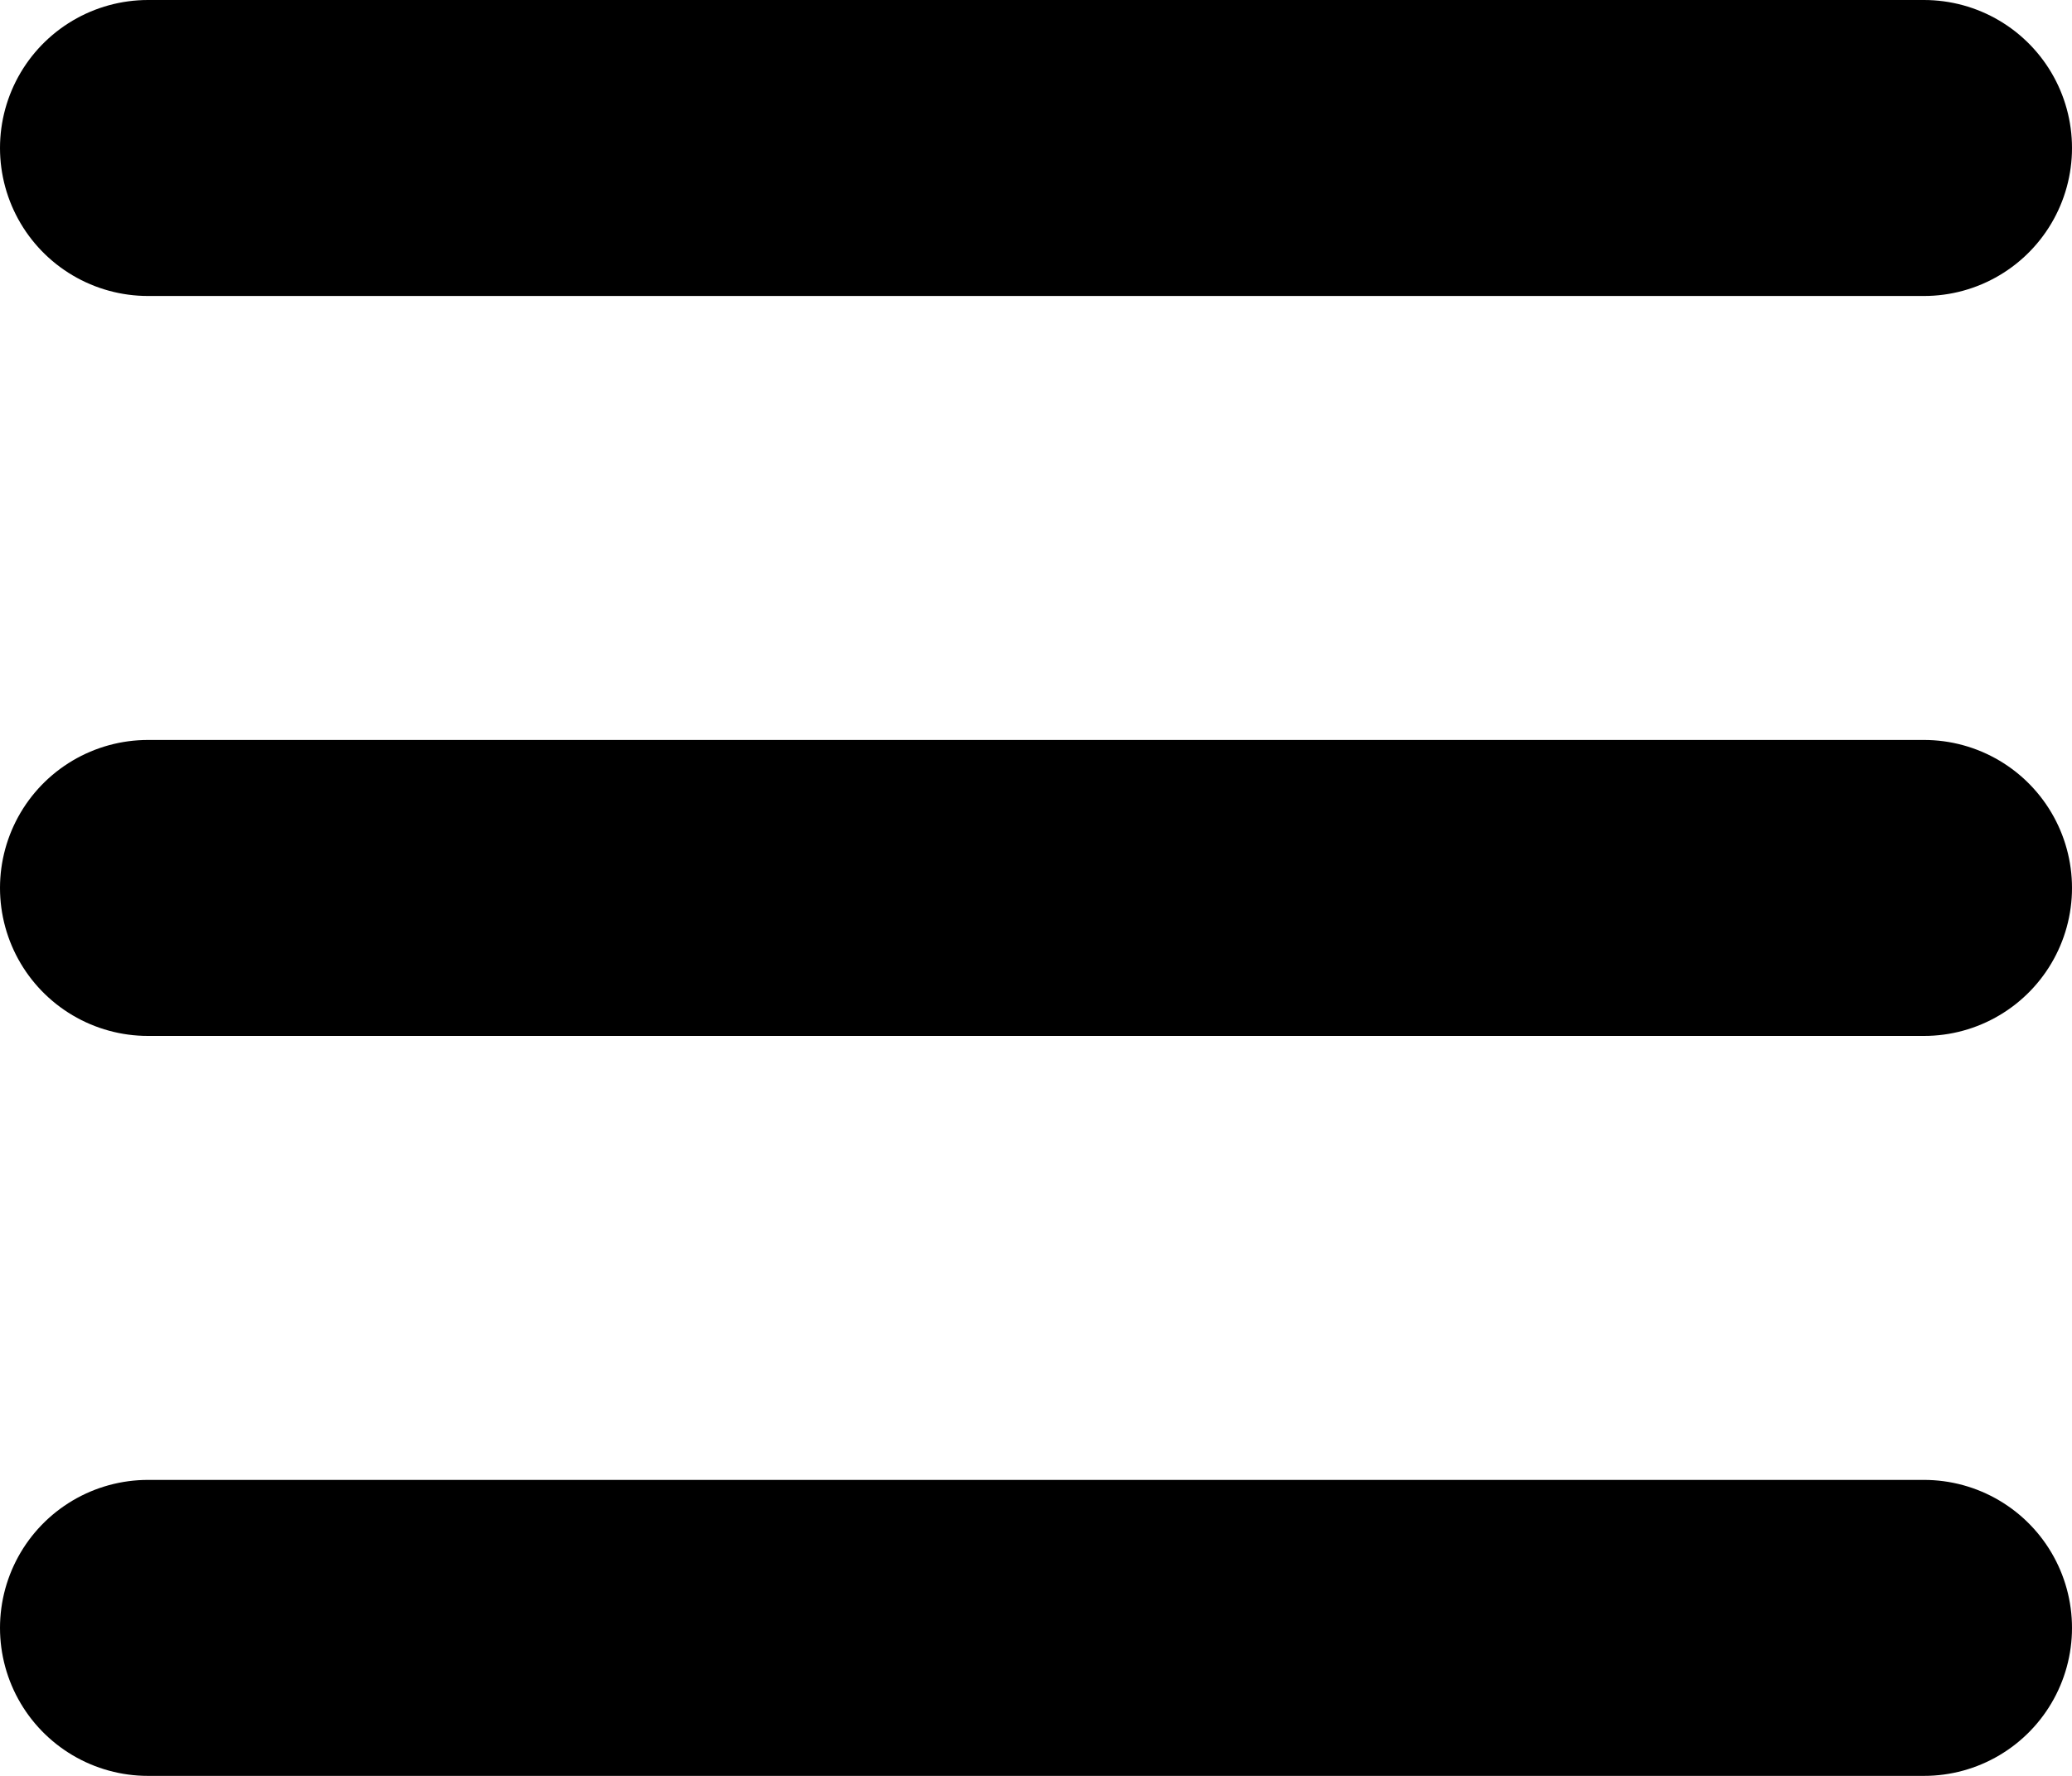
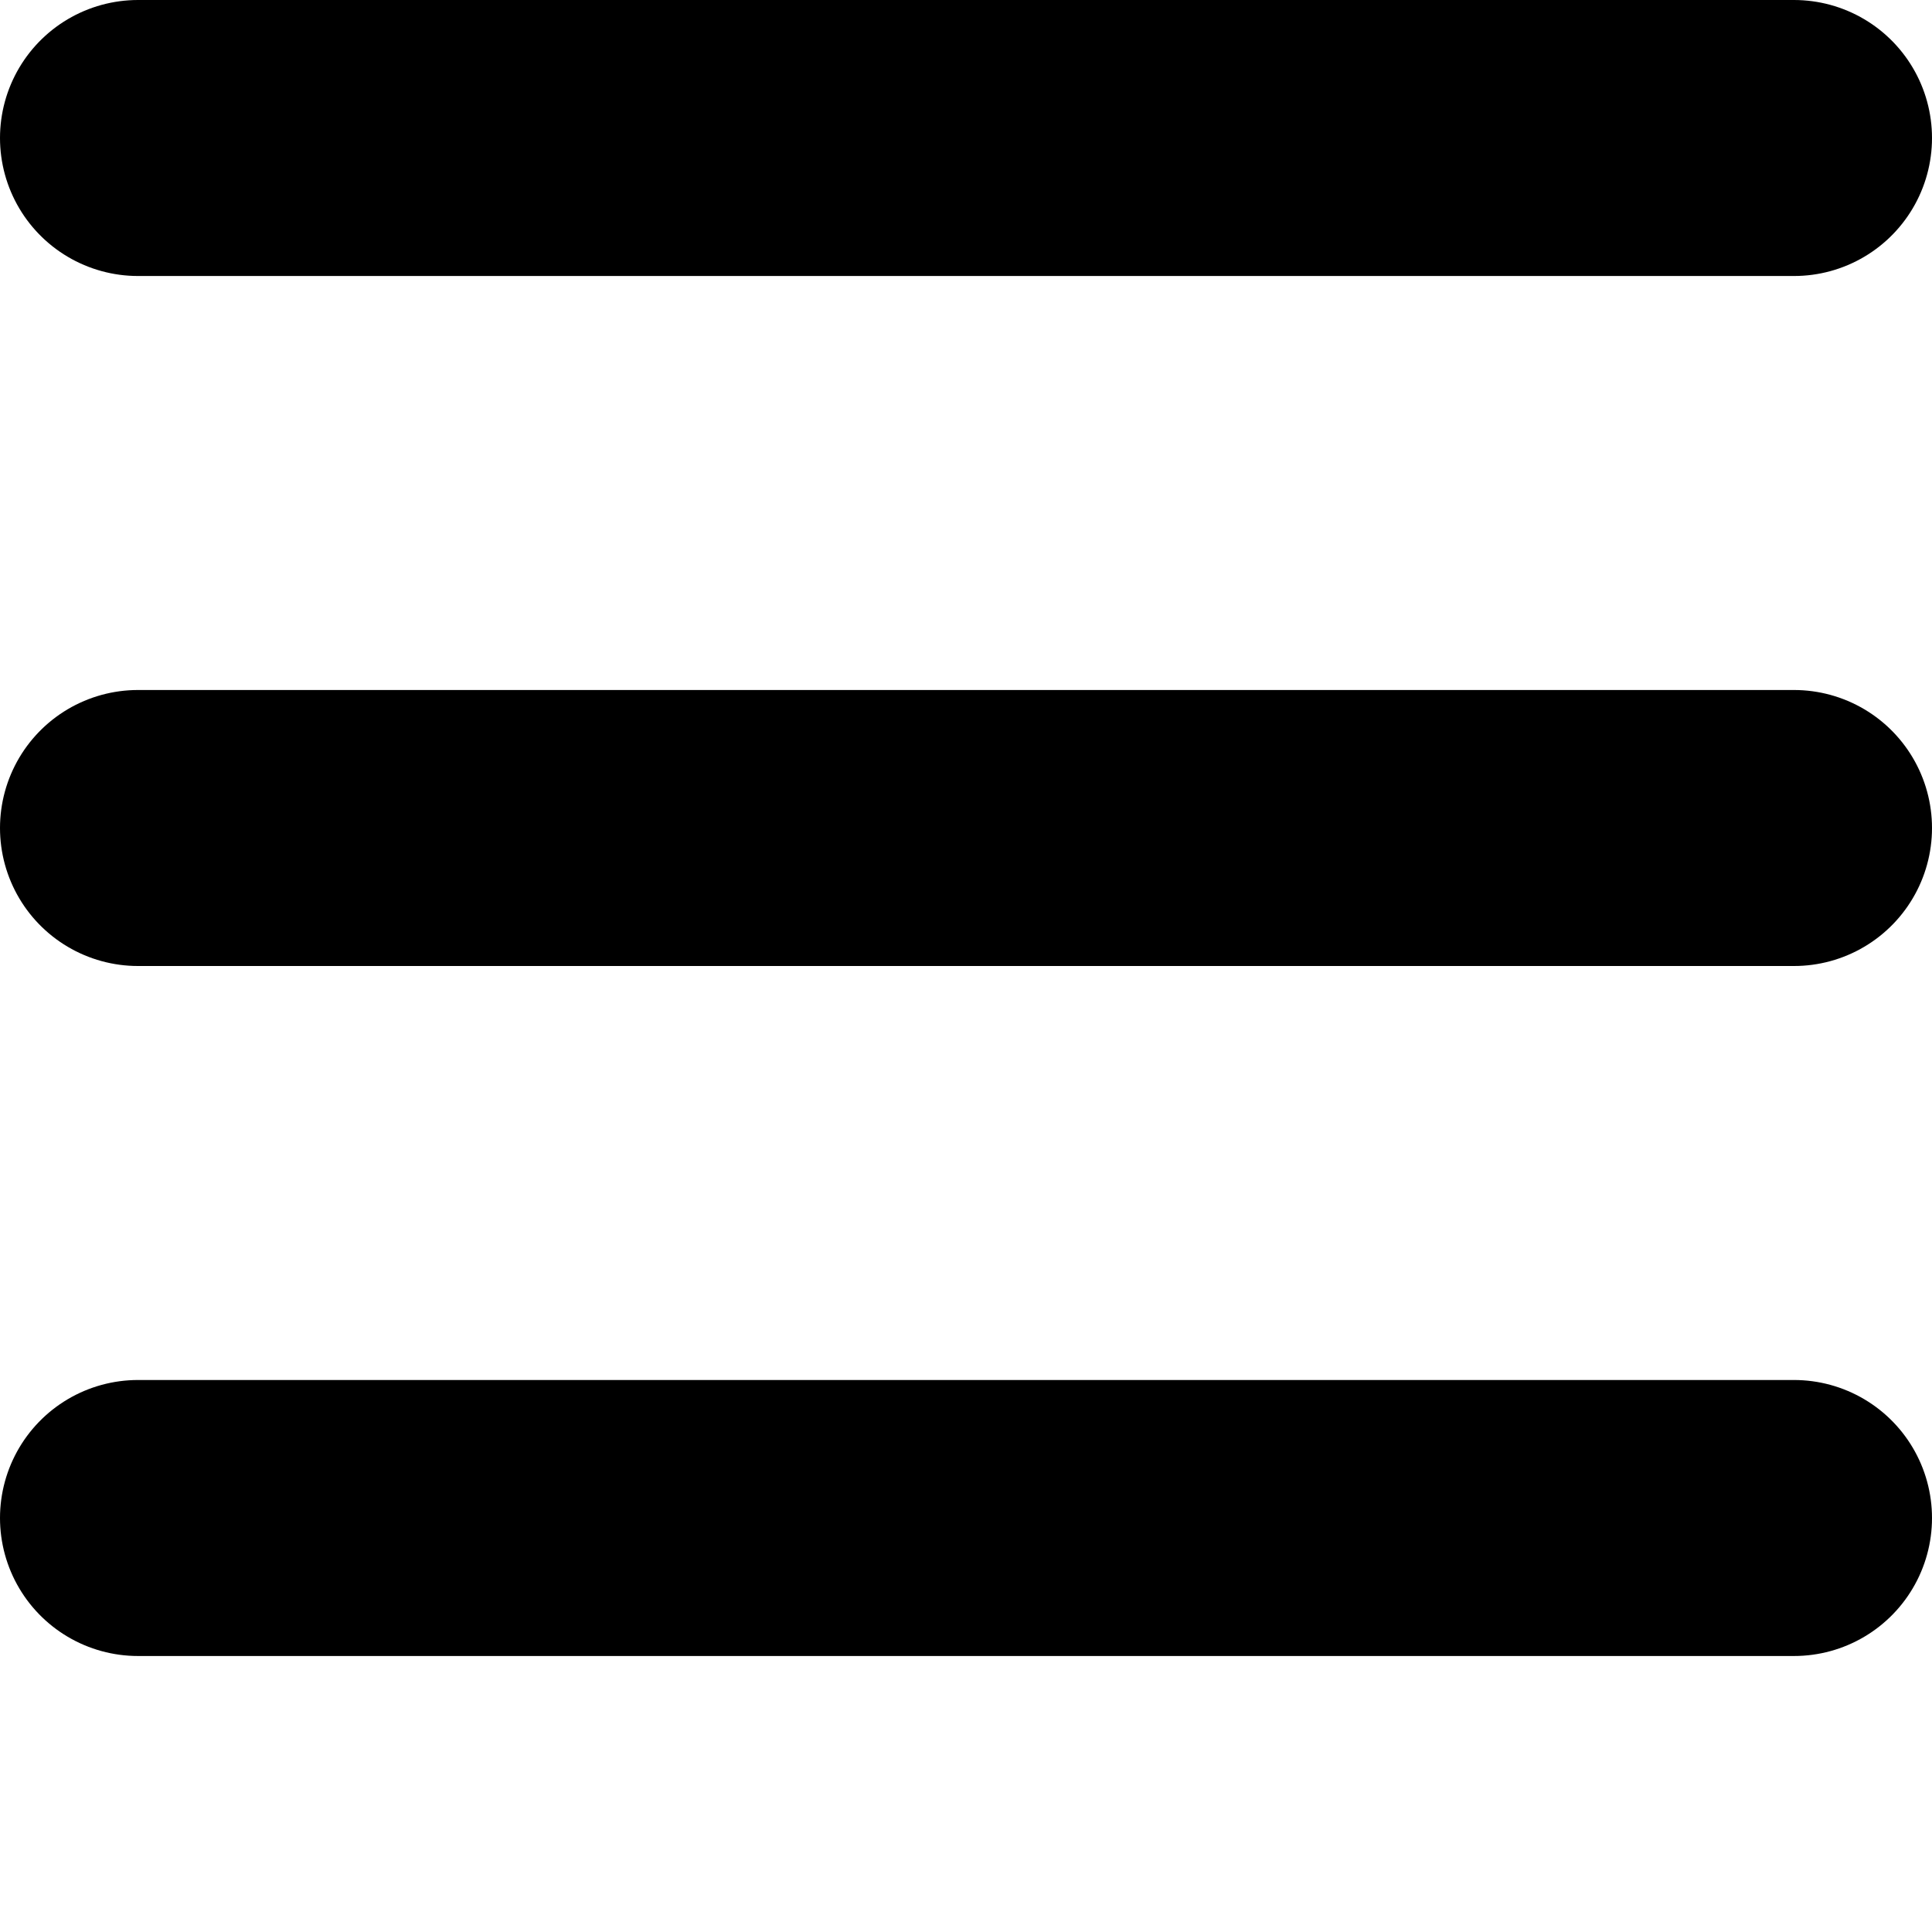
- <svg xmlns="http://www.w3.org/2000/svg" width="14" height="12" viewBox="0 0 14 12" fill="none">
+ <svg xmlns="http://www.w3.org/2000/svg" width="14" height="14" viewBox="0 0 14 14" fill="none">
  <line x1="1" y1="6" x2="13" y2="6" stroke="black" stroke-width="2" stroke-linecap="round" />
  <line x1="1" y1="11" x2="13" y2="11" stroke="black" stroke-width="2" stroke-linecap="round" />
  <line x1="1" y1="1" x2="13" y2="1" stroke="black" stroke-width="2" stroke-linecap="round" />
</svg>
